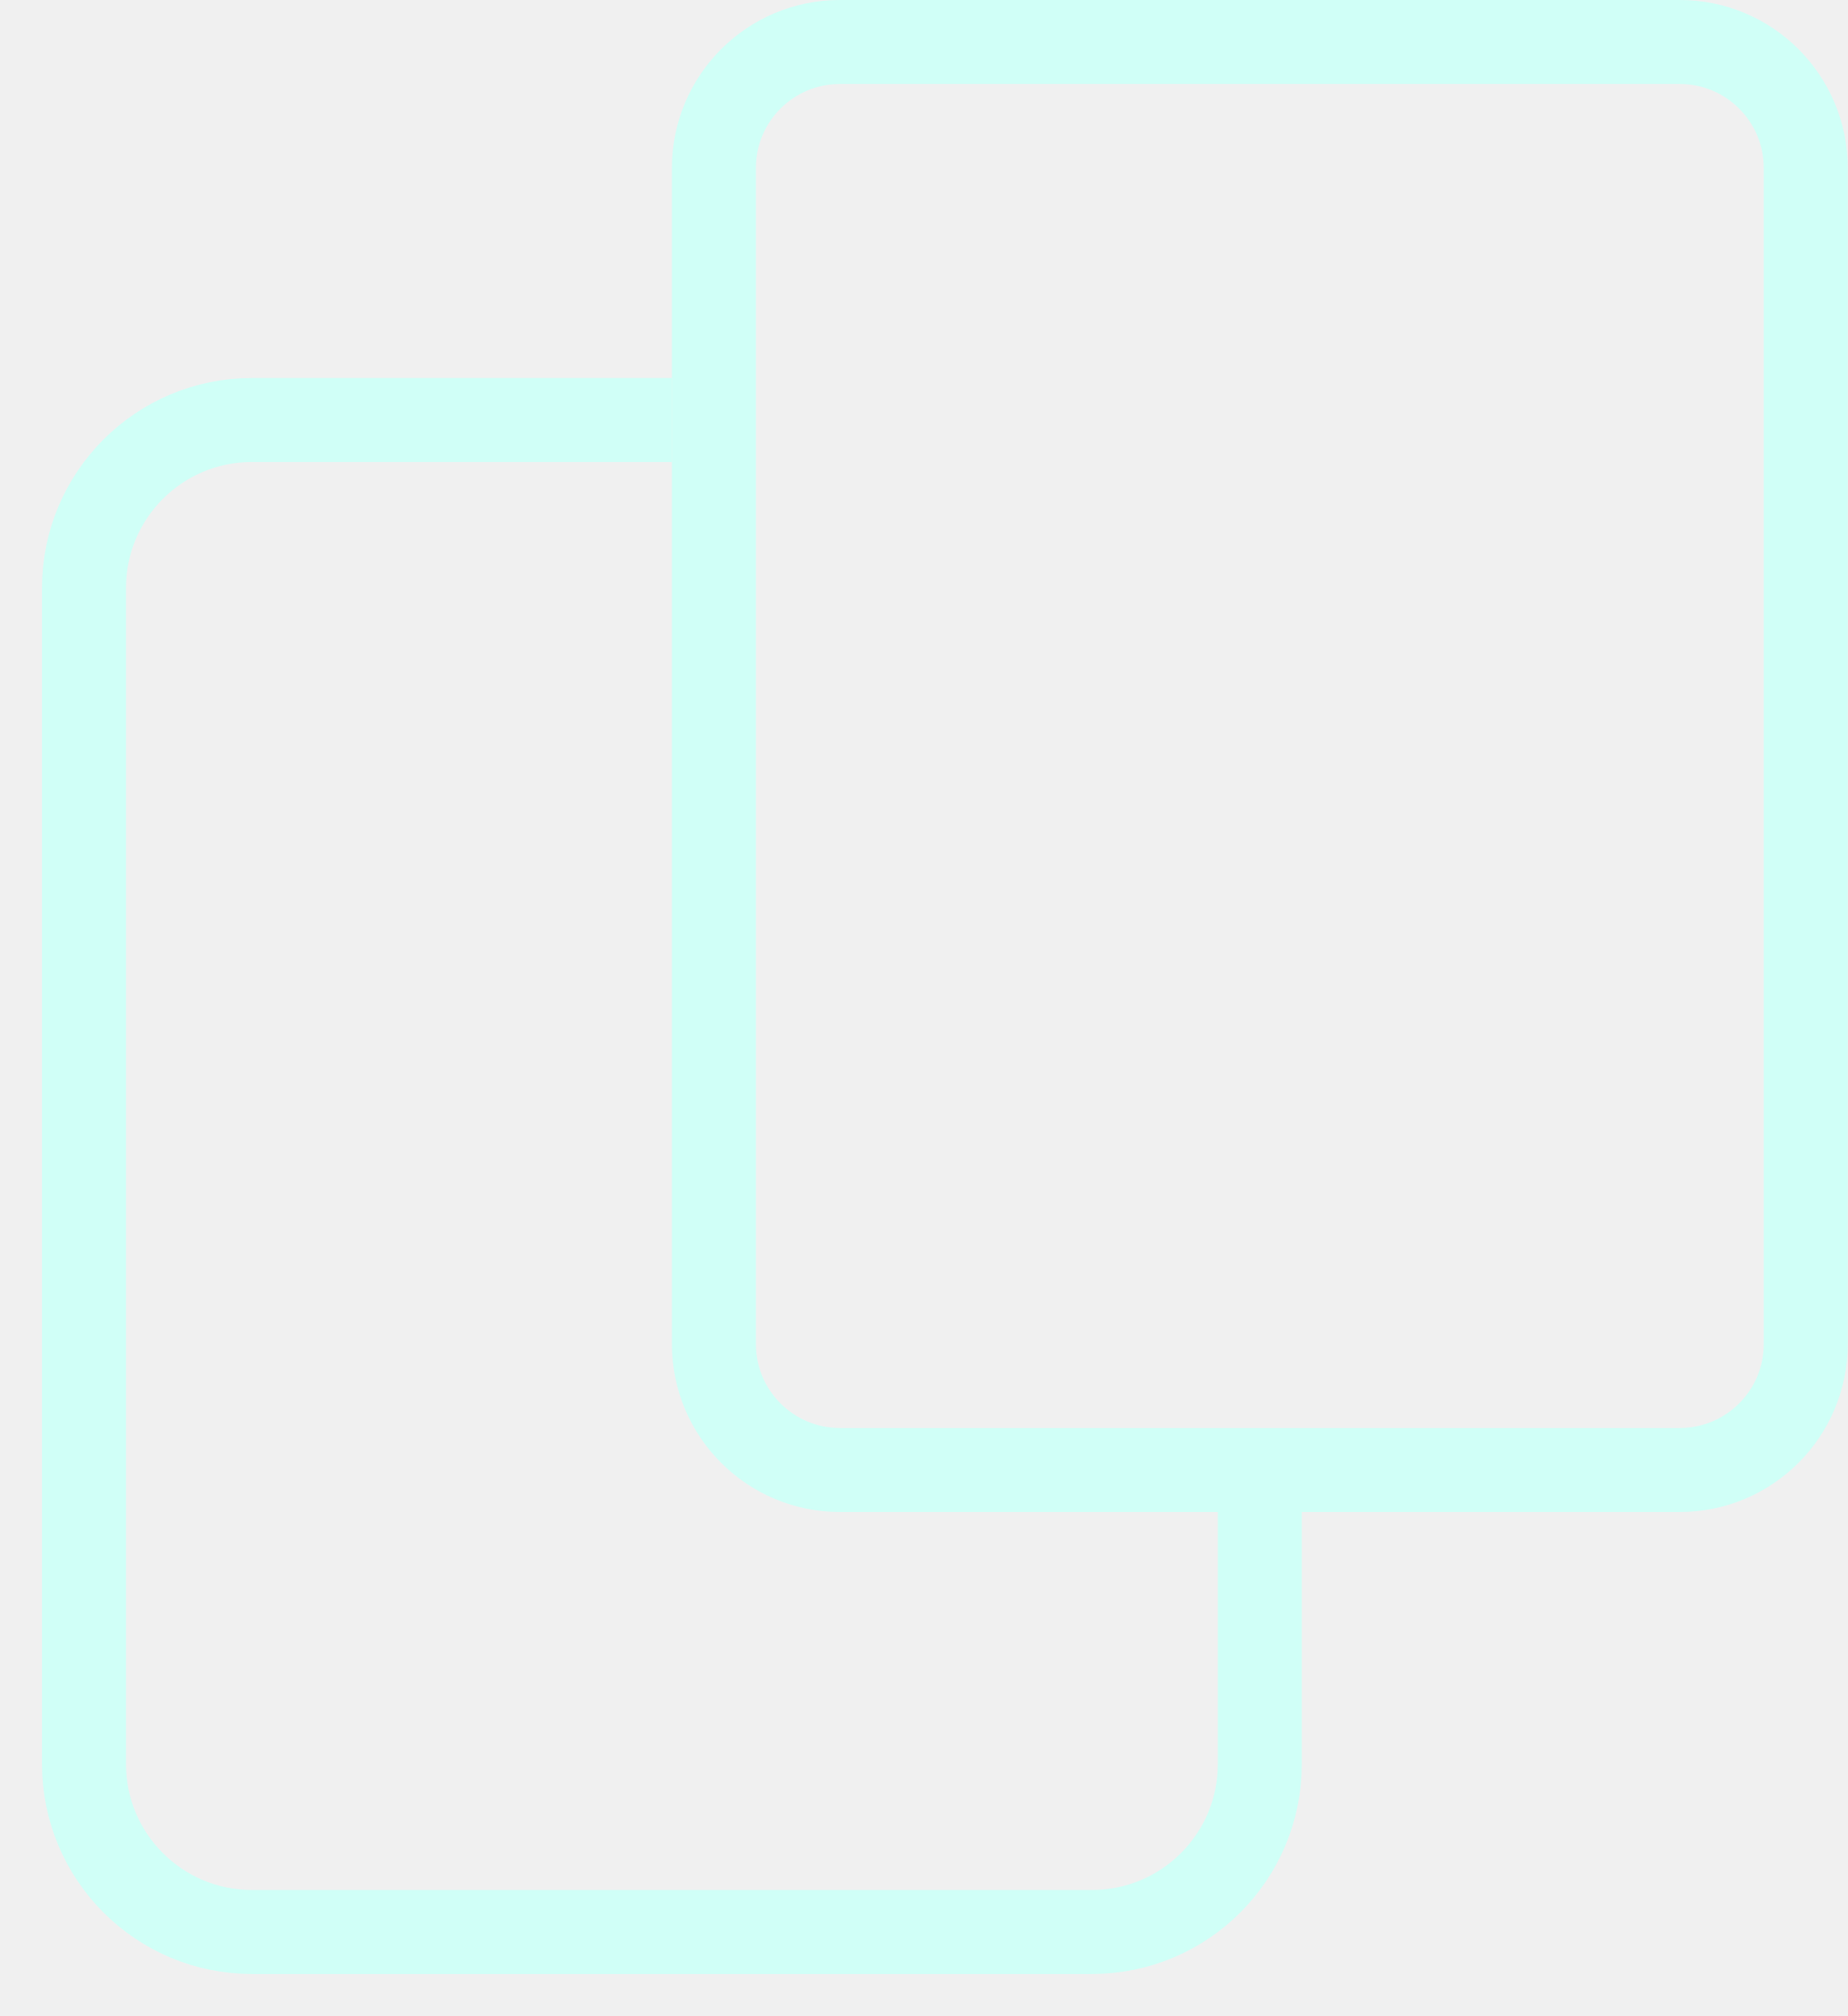
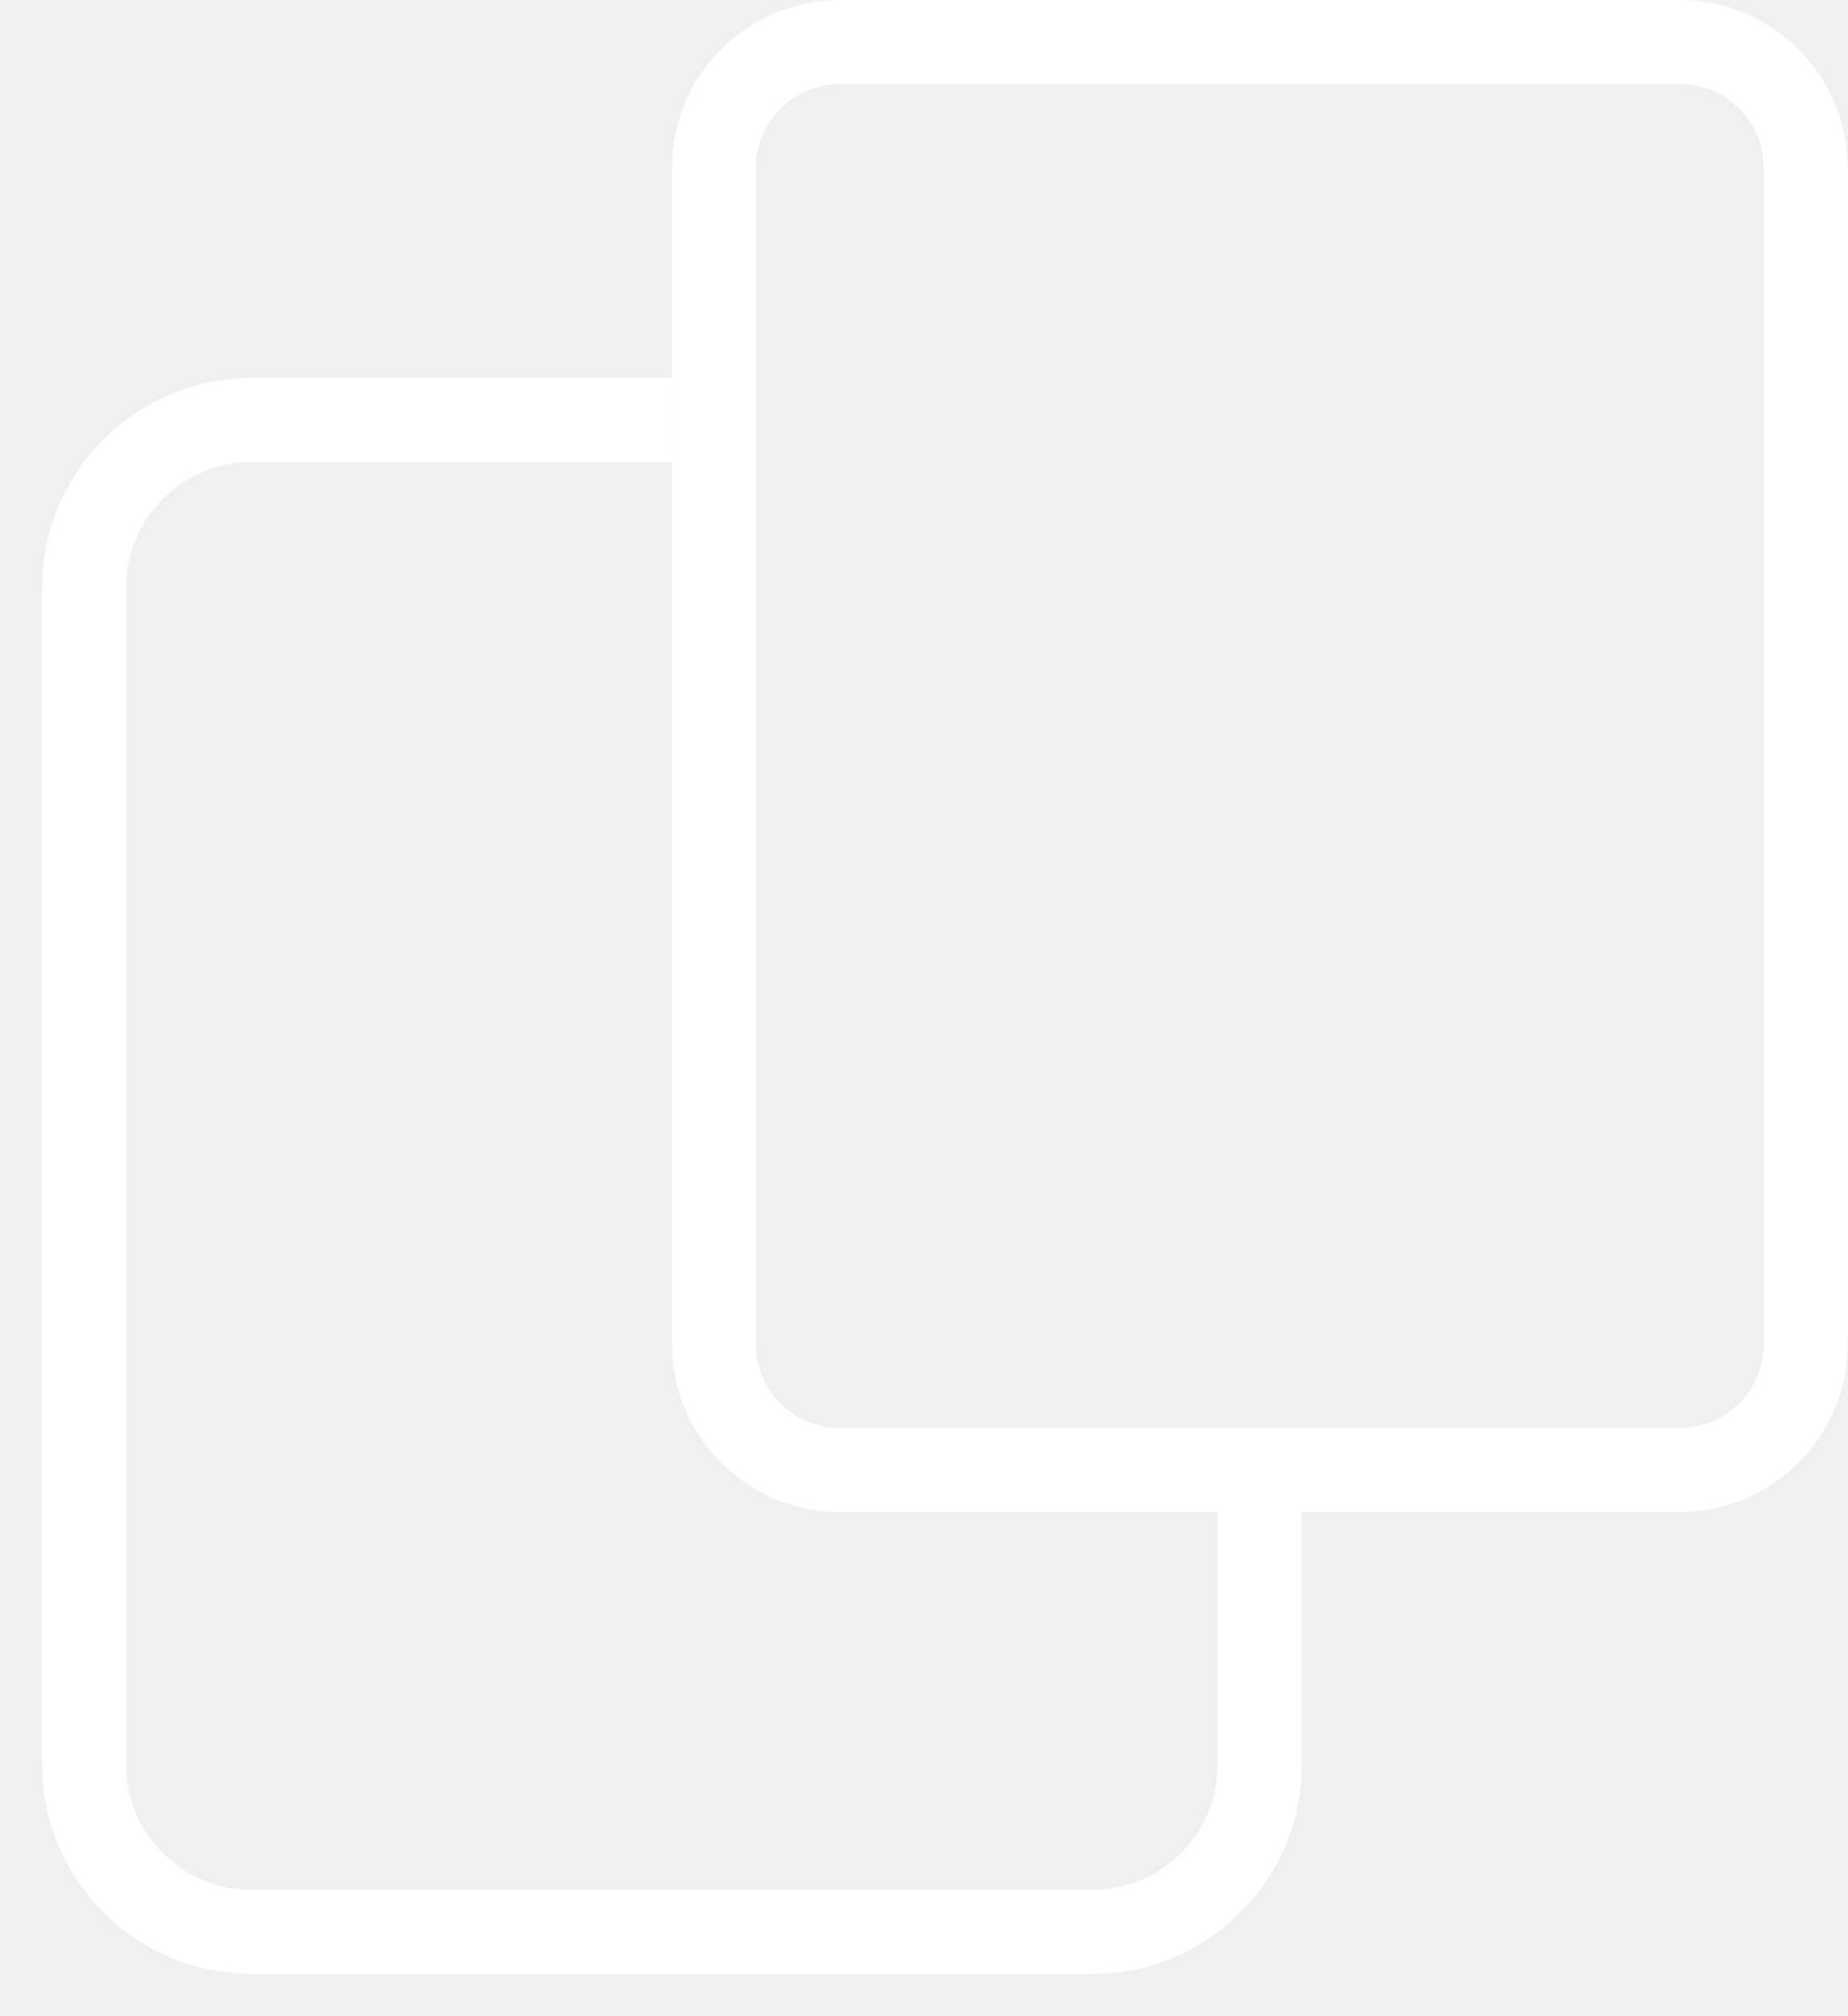
<svg xmlns="http://www.w3.org/2000/svg" width="22" height="24" viewBox="0 0 22 24" fill="none">
-   <rect x="8.5" y="0.5" width="13" height="17" rx="1.5" stroke="#D0FFF7" />
-   <path d="M8 5H3C1.895 5 1 5.895 1 7V21C1 22.105 1.895 23 3 23H13C14.105 23 15 22.105 15 21V18" stroke="#D0FFF7" />
+   <rect x="8.5" y="0.5" width="13" height="17" rx="1.5" stroke="#FFFFFf" />
+   <path d="M8 5H3C1.895 5 1 5.895 1 7V21C1 22.105 1.895 23 3 23H13C14.105 23 15 22.105 15 21V18" stroke="#FFFFFF" />
</svg>
